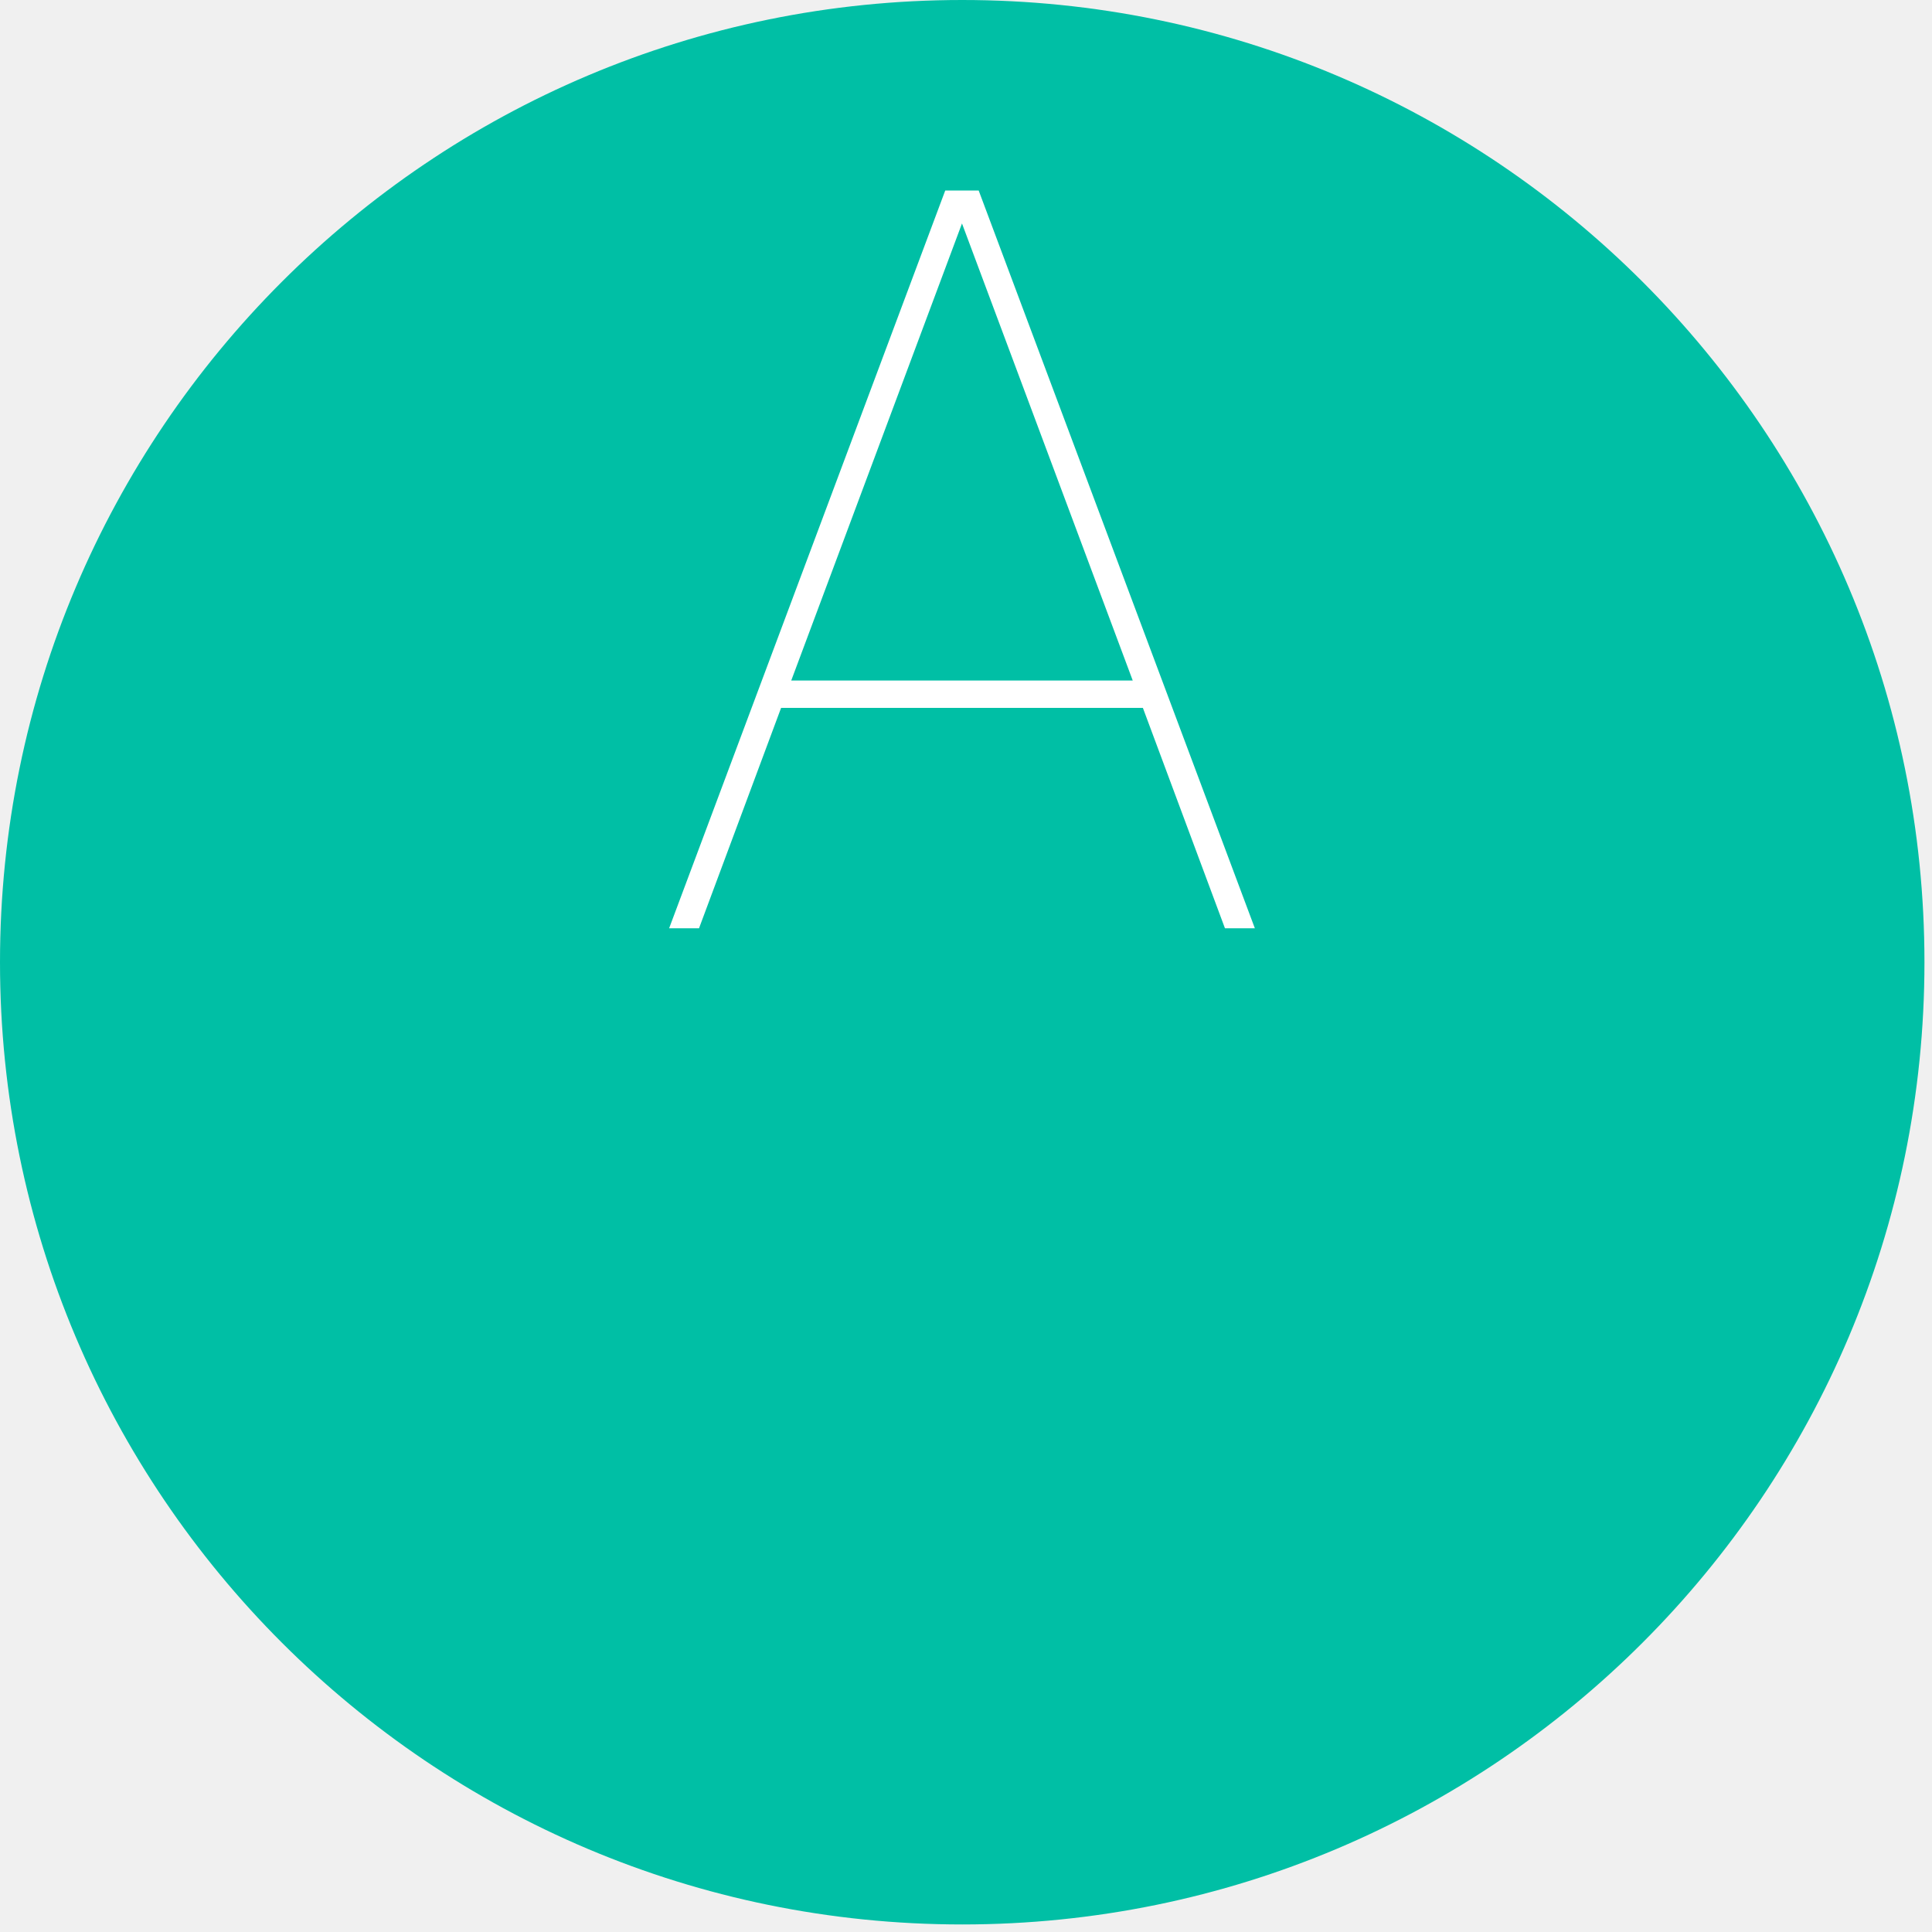
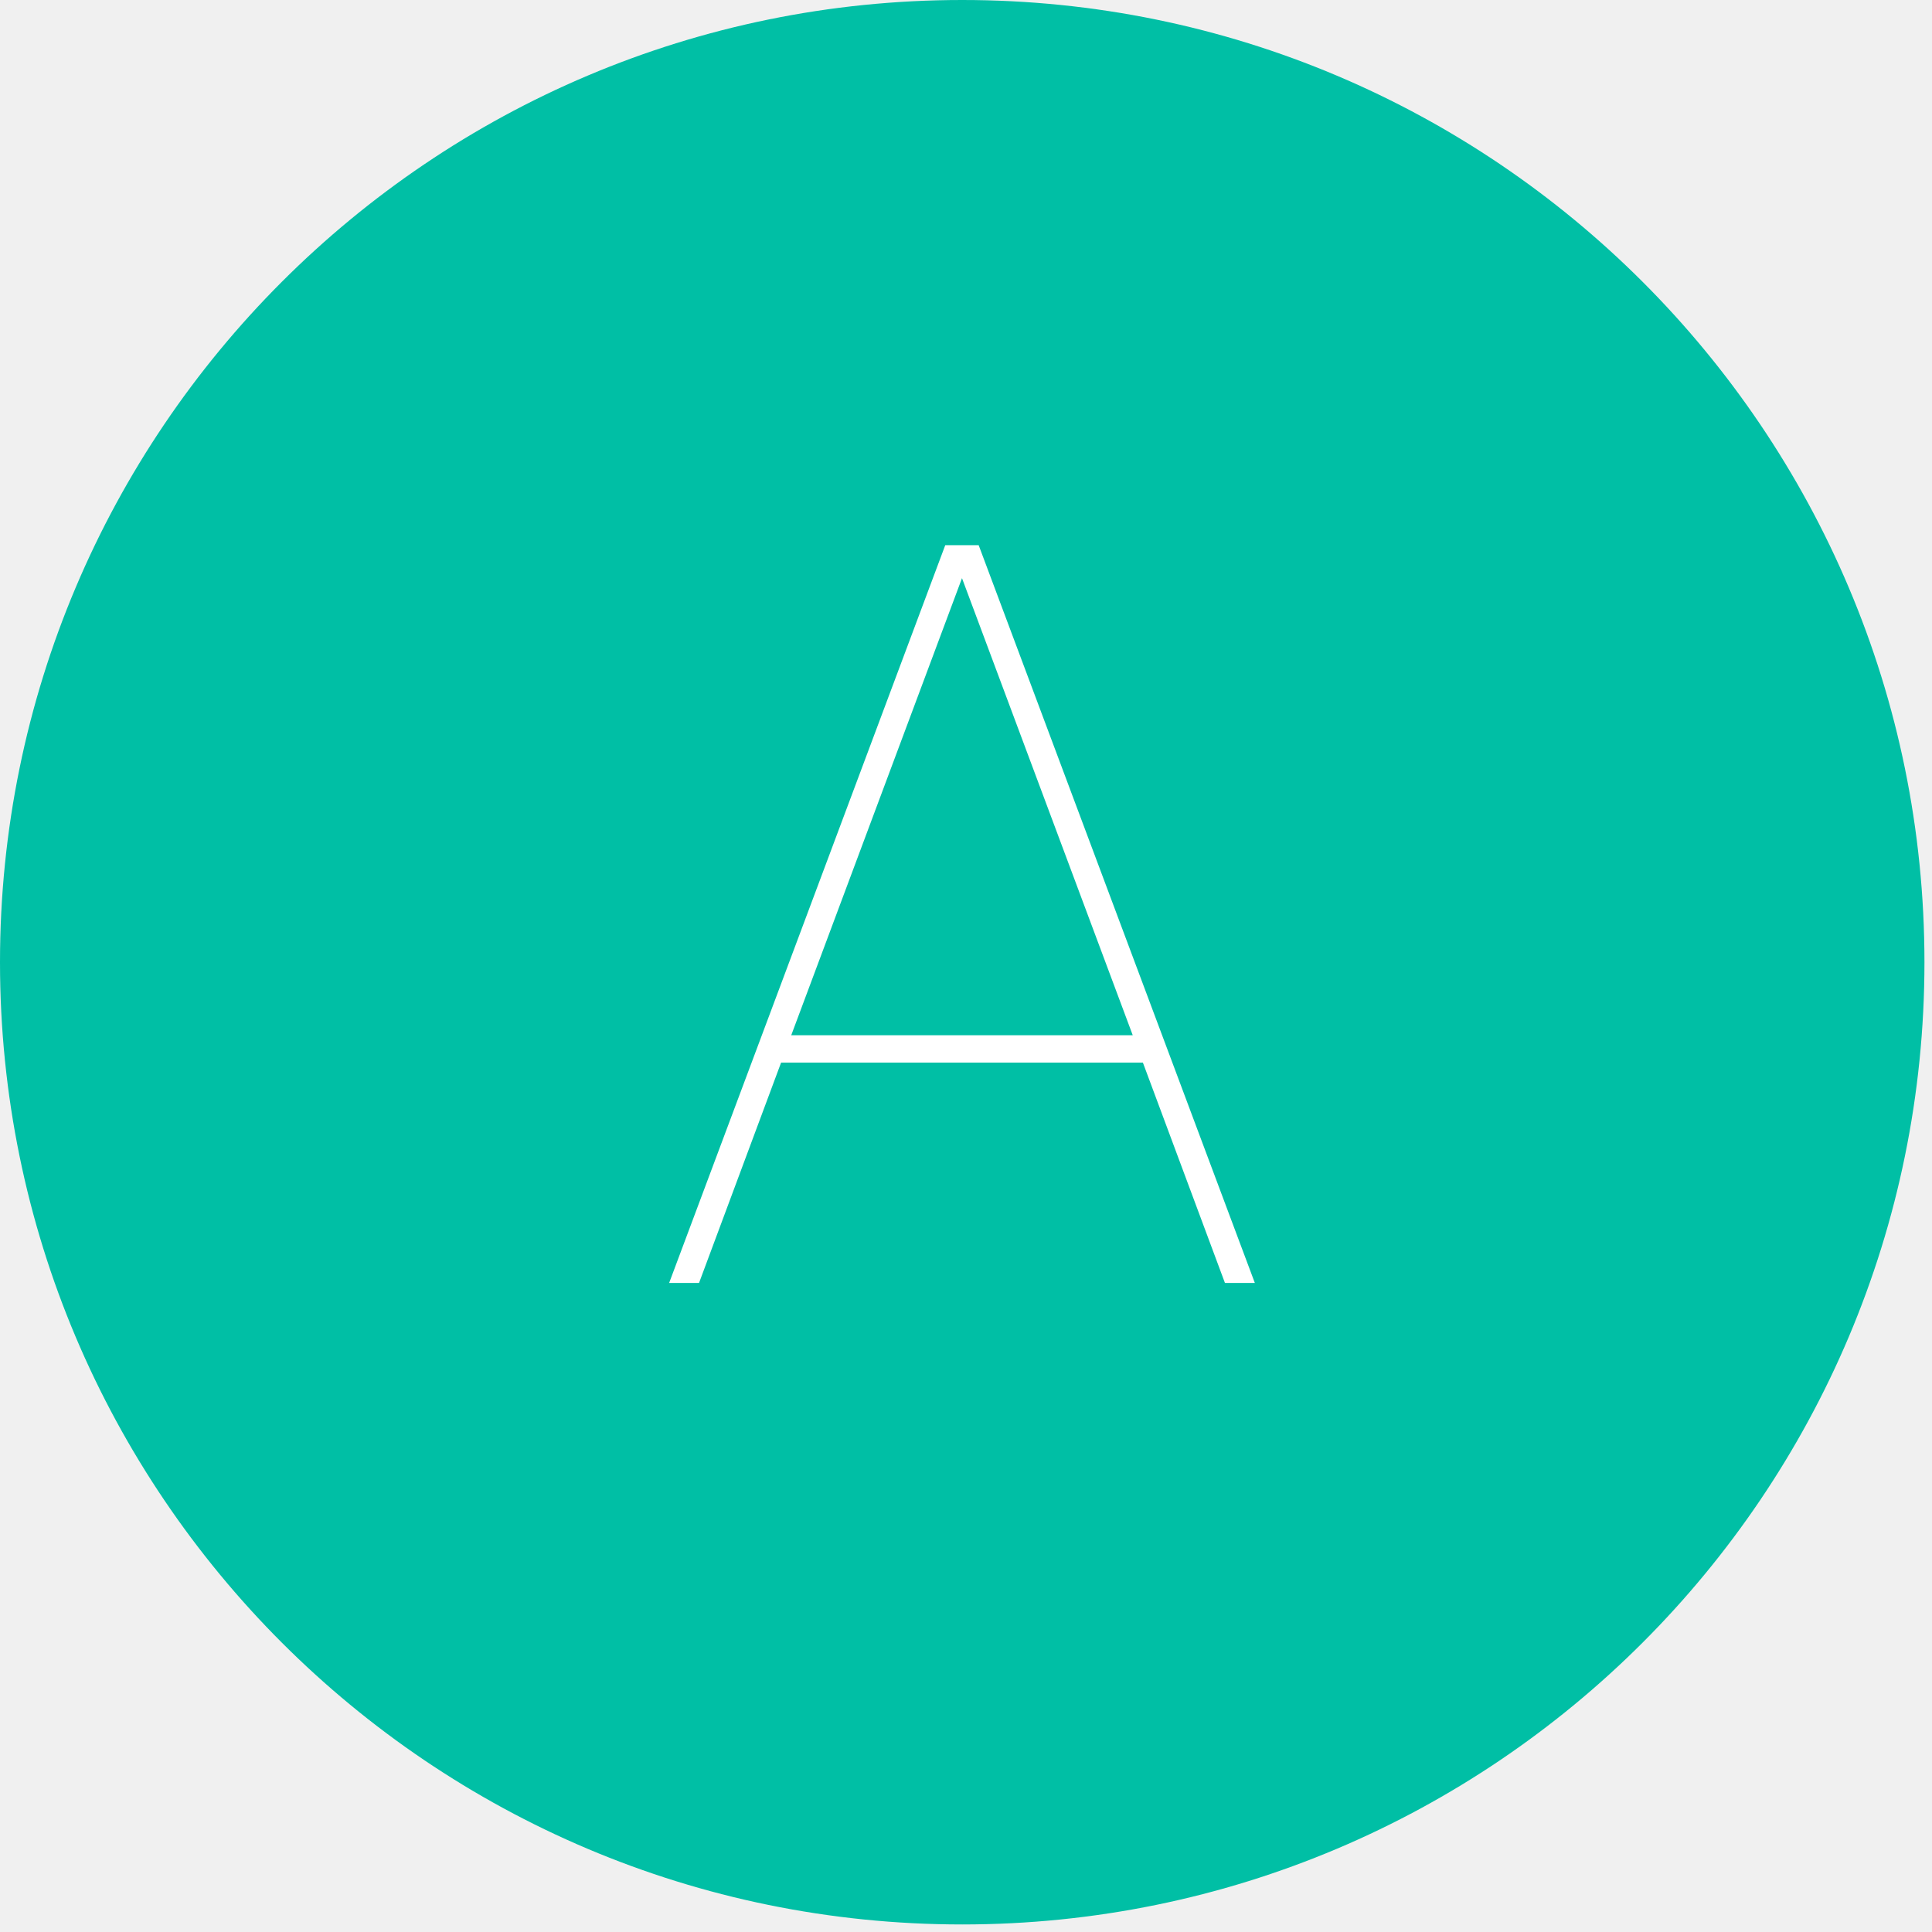
<svg xmlns="http://www.w3.org/2000/svg" width="532" height="532" viewBox="0 0 512 512">
  <circle cx="255" cy="255" r="255" fill="#00bfa5" />
-   <text x="255" y="246" alignment-baseline="central" text-anchor="middle" fill="#fff" font-size="275" font-weight="100" font-family="Roboto">A</text>
+   <text x="255" y="230" dy=".4em" text-anchor="middle" fill="#fff" font-size="275" font-weight="100" font-family="Roboto">A</text>
</svg>
